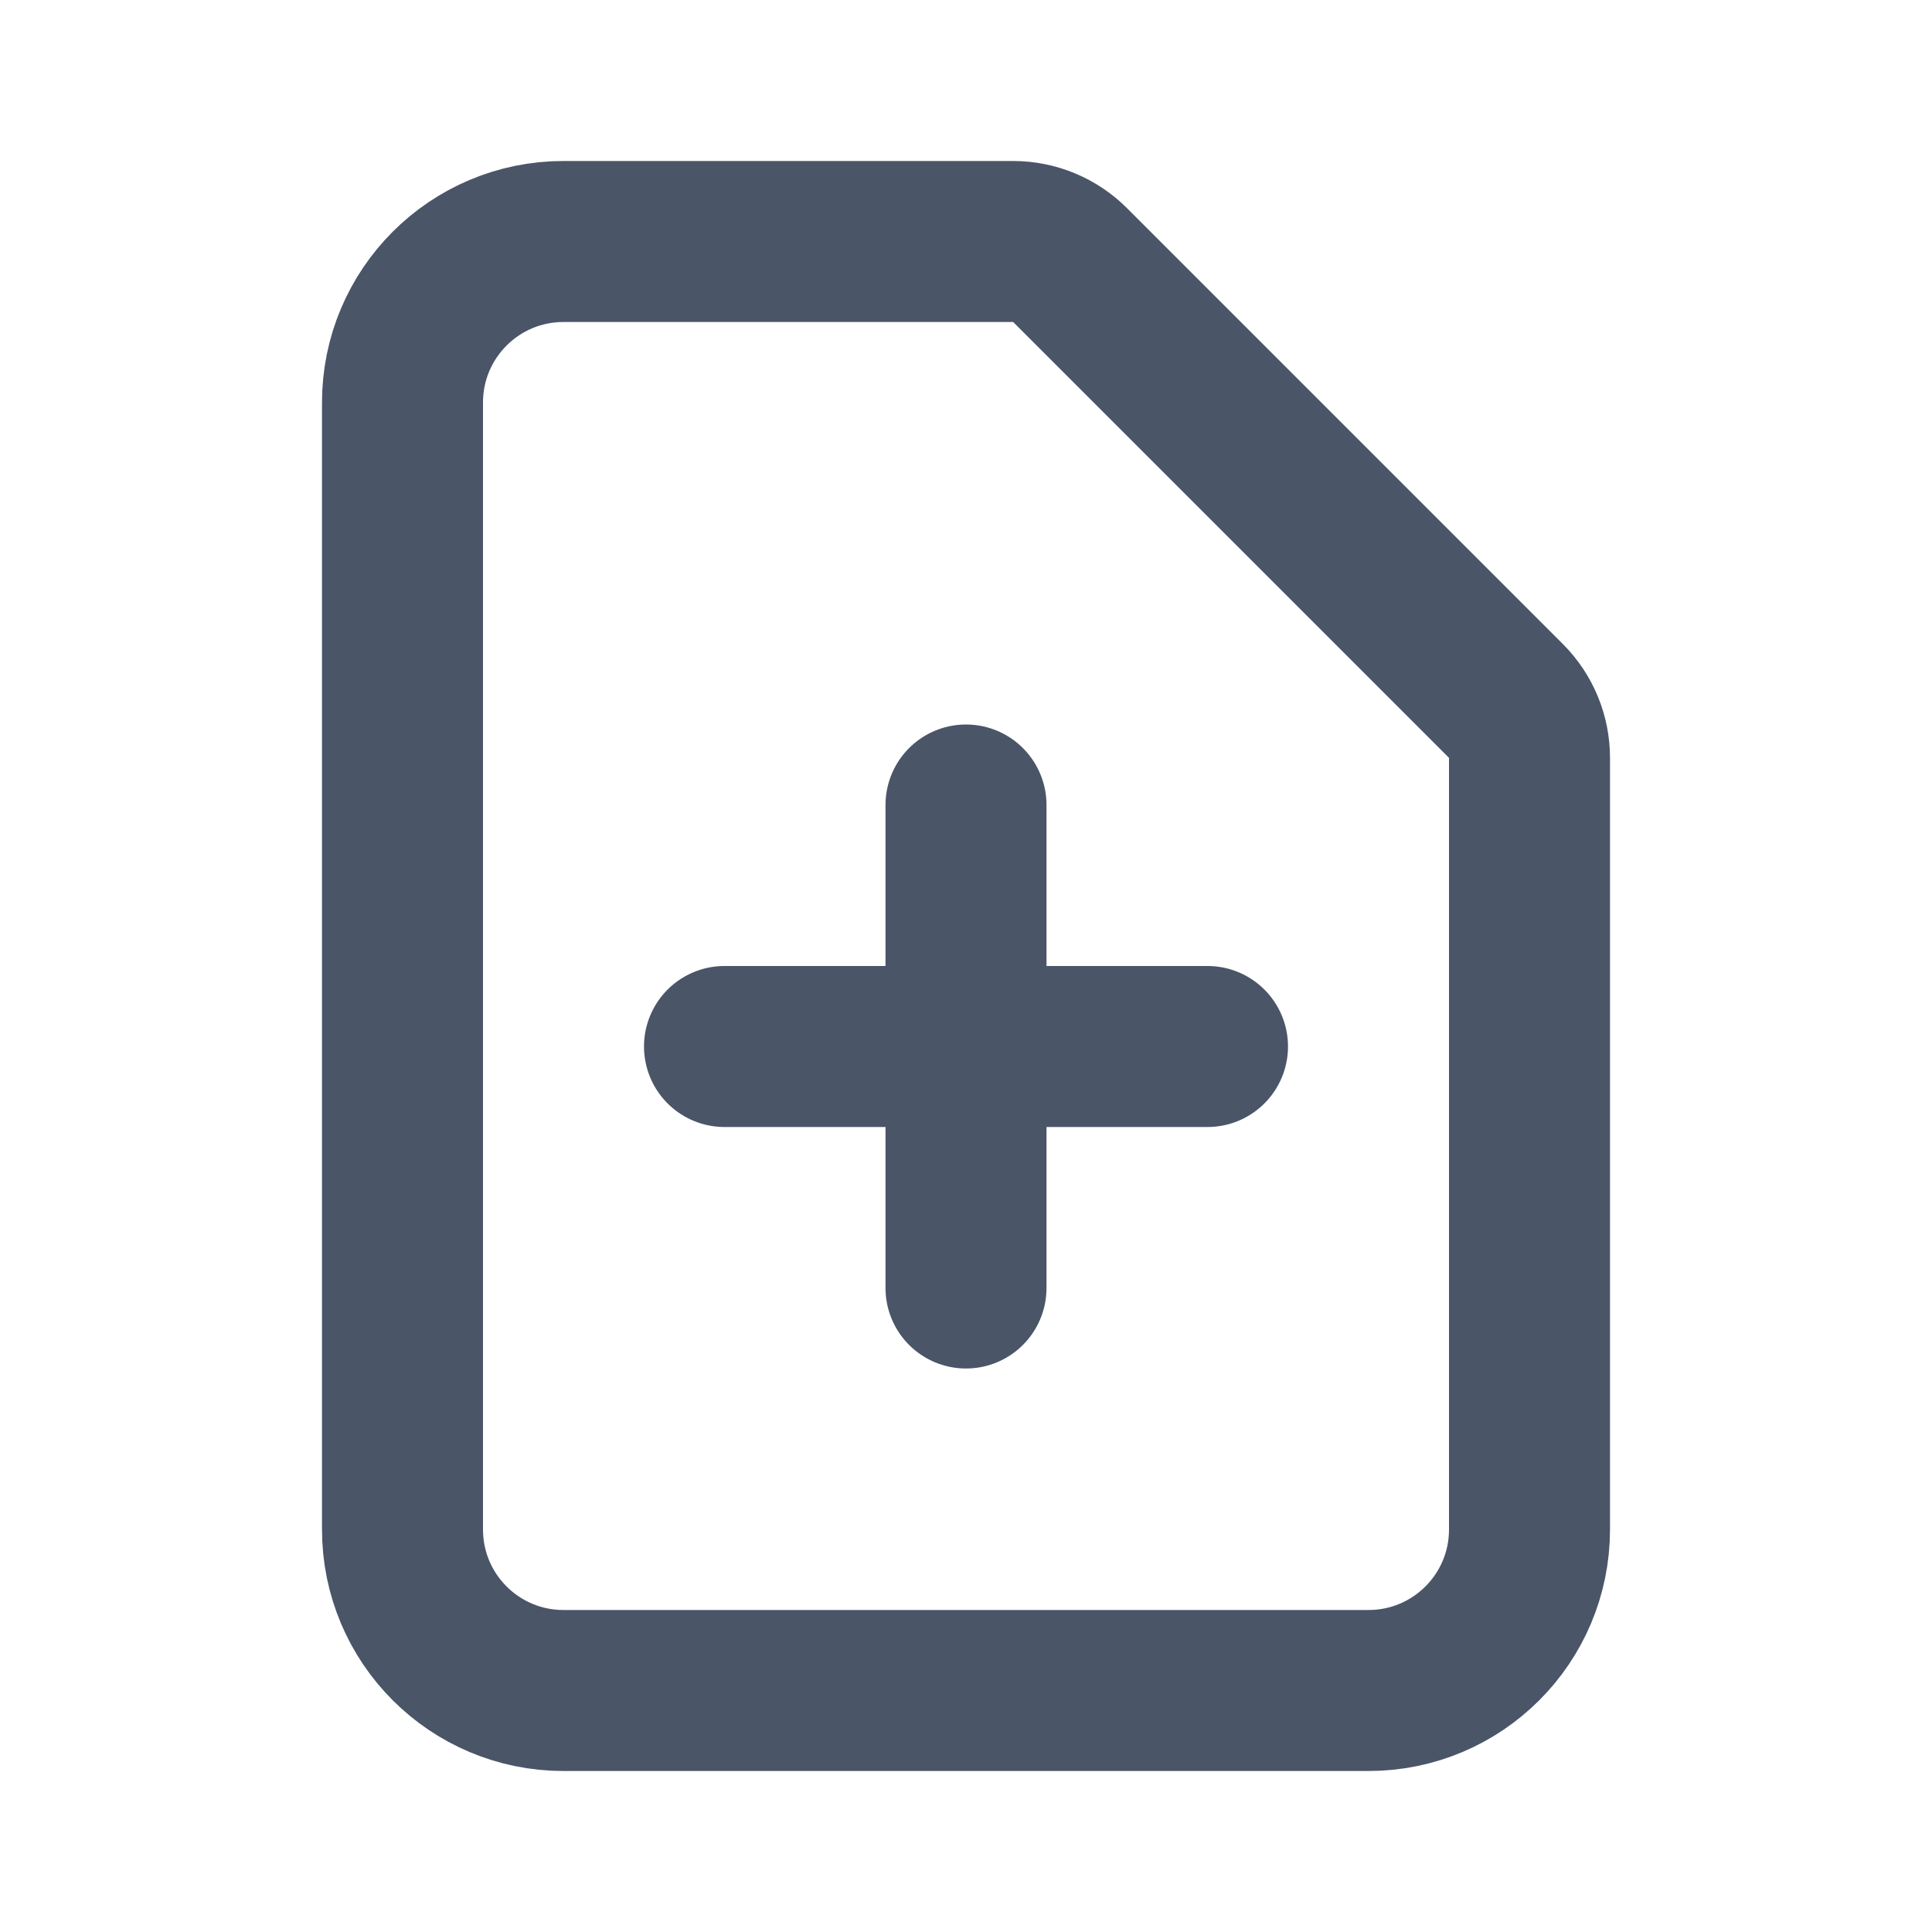
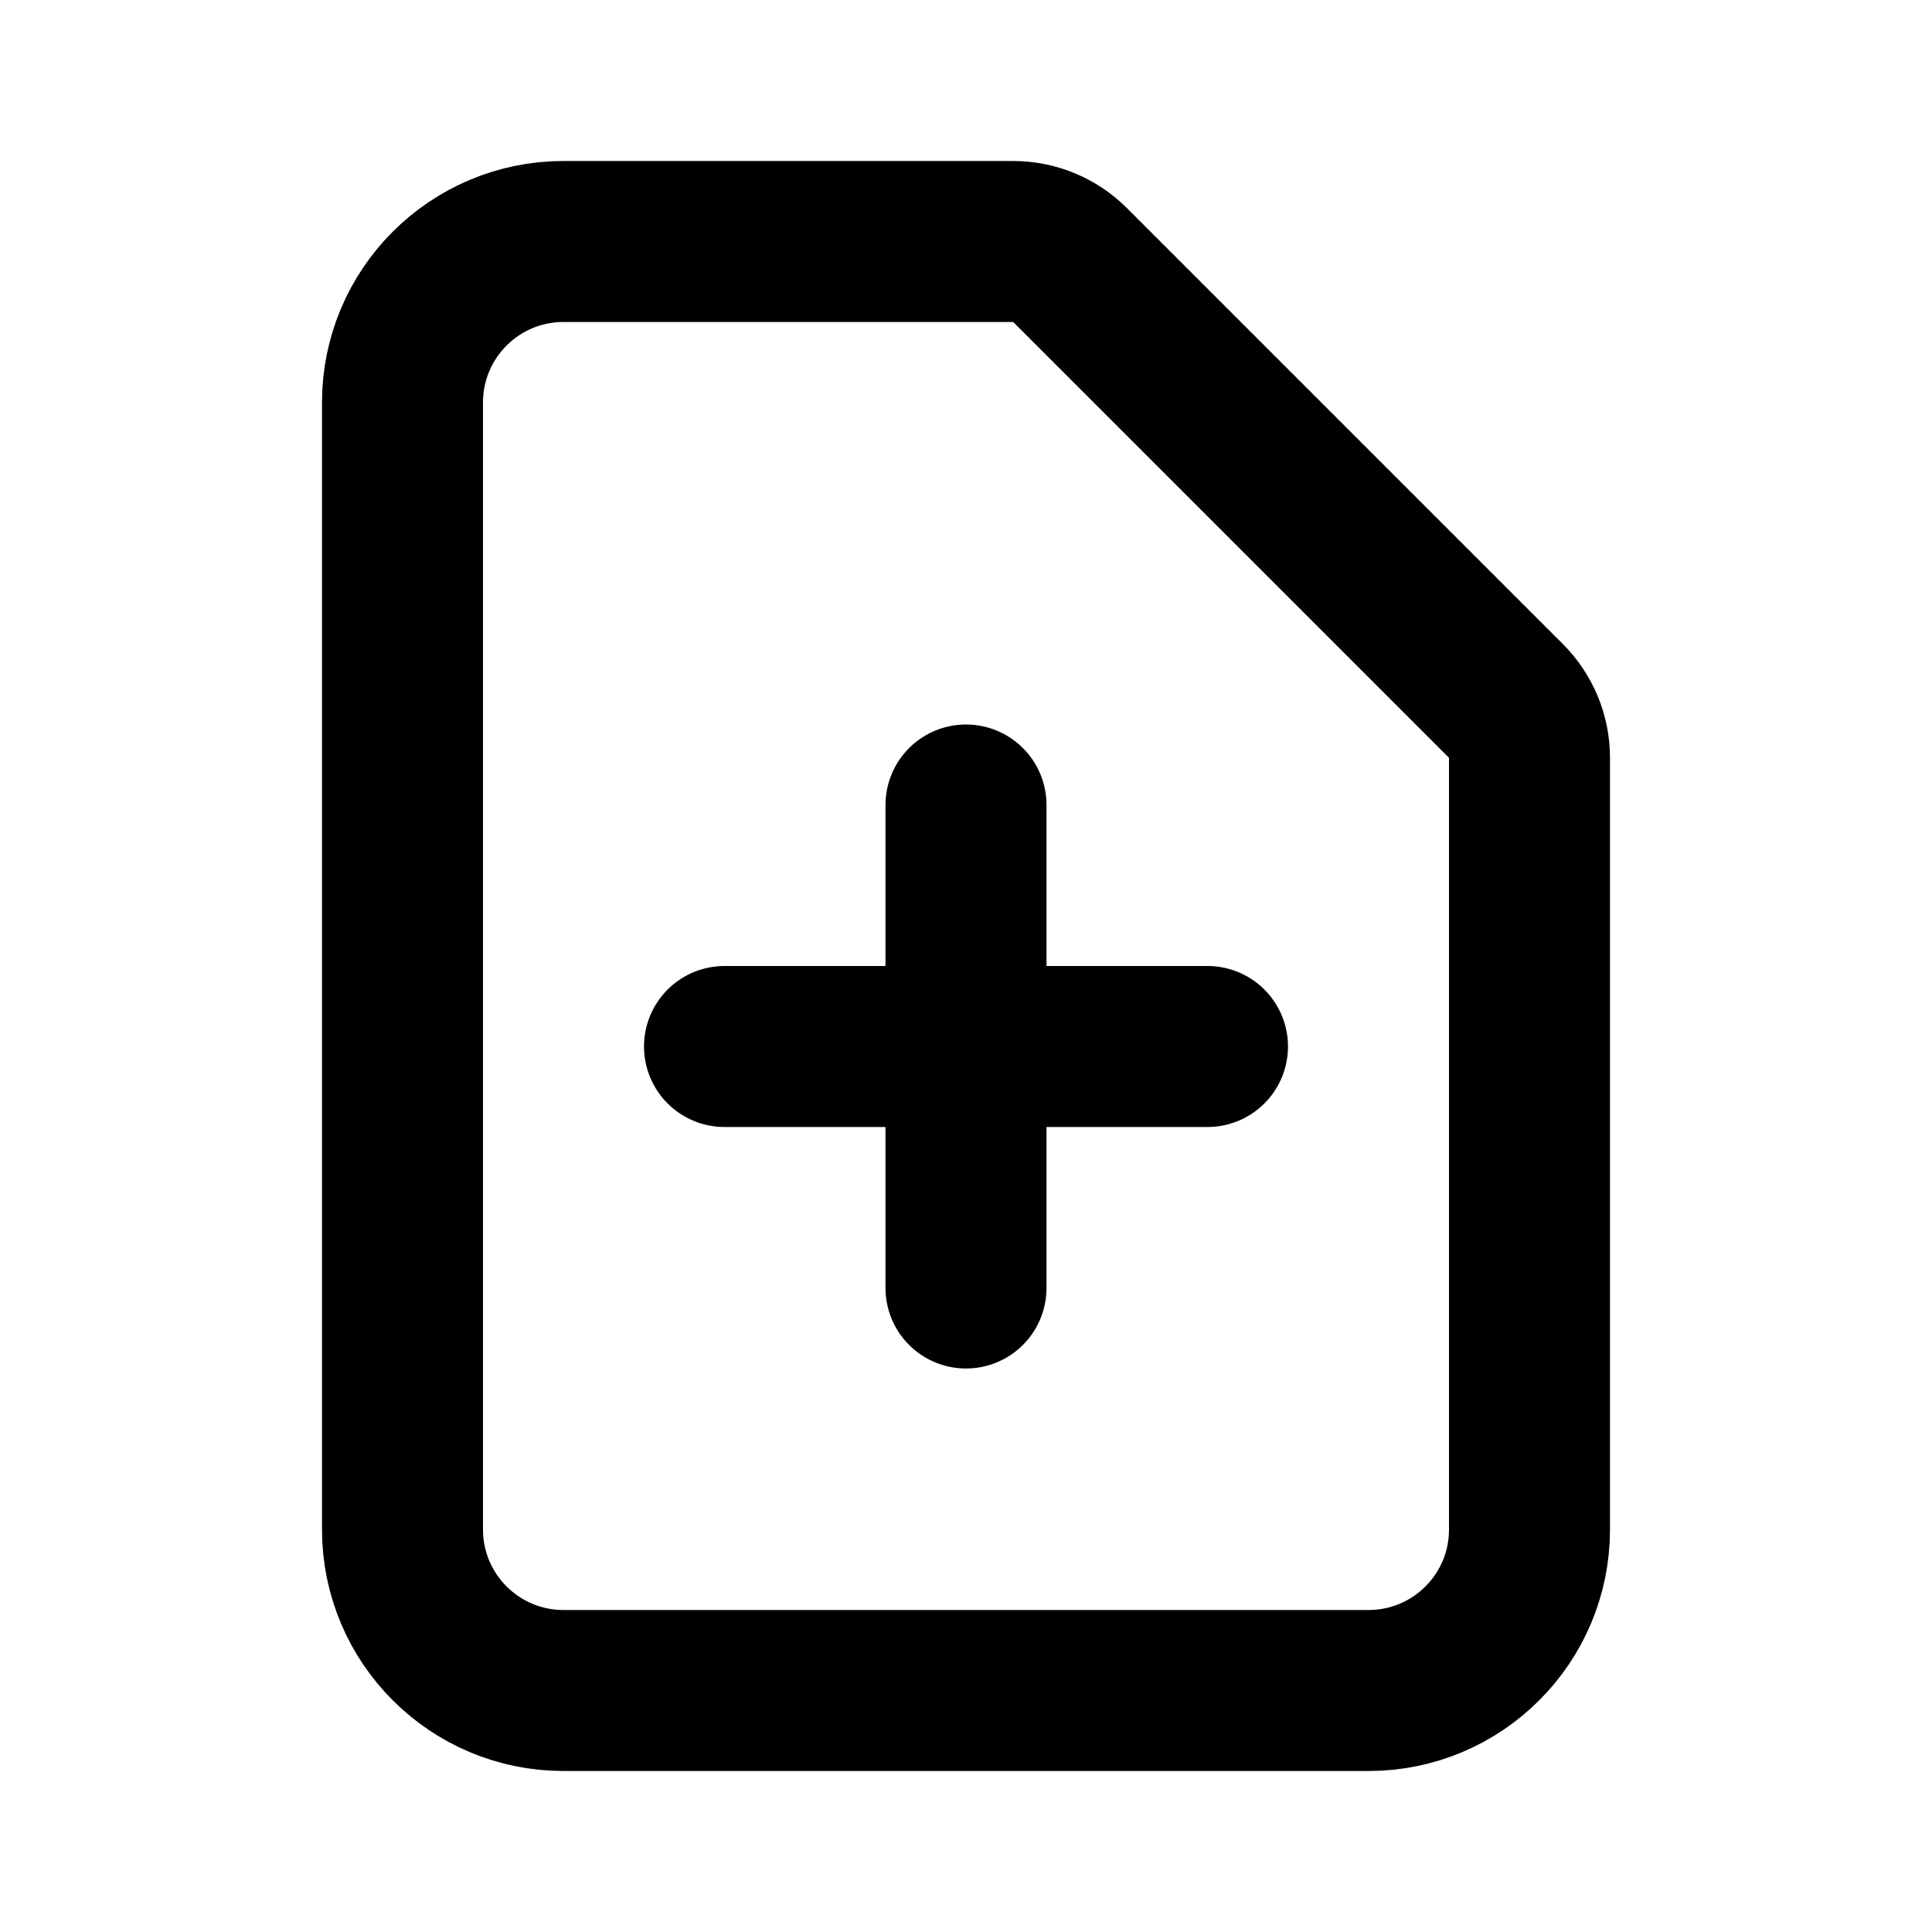
<svg xmlns="http://www.w3.org/2000/svg" width="24" height="24" viewBox="0 0 24 24" fill="none">
-   <path d="M9 13H15M12 10L12 16M17 21H7C5.895 21 5 20.105 5 19V5C5 3.895 5.895 3 7 3H12.586C12.851 3 13.105 3.105 13.293 3.293L18.707 8.707C18.895 8.895 19 9.149 19 9.414V19C19 20.105 18.105 21 17 21Z" stroke="#4A5568" stroke-width="2" stroke-linecap="round" stroke-linejoin="round" />
+   <path d="M9 13H15M12 10L12 16M17 21H7C5.895 21 5 20.105 5 19V5C5 3.895 5.895 3 7 3H12.586C12.851 3 13.105 3.105 13.293 3.293L18.707 8.707C18.895 8.895 19 9.149 19 9.414V19C19 20.105 18.105 21 17 21Z" stroke="currentColor" stroke-width="2" stroke-linecap="round" stroke-linejoin="round" />
</svg>
